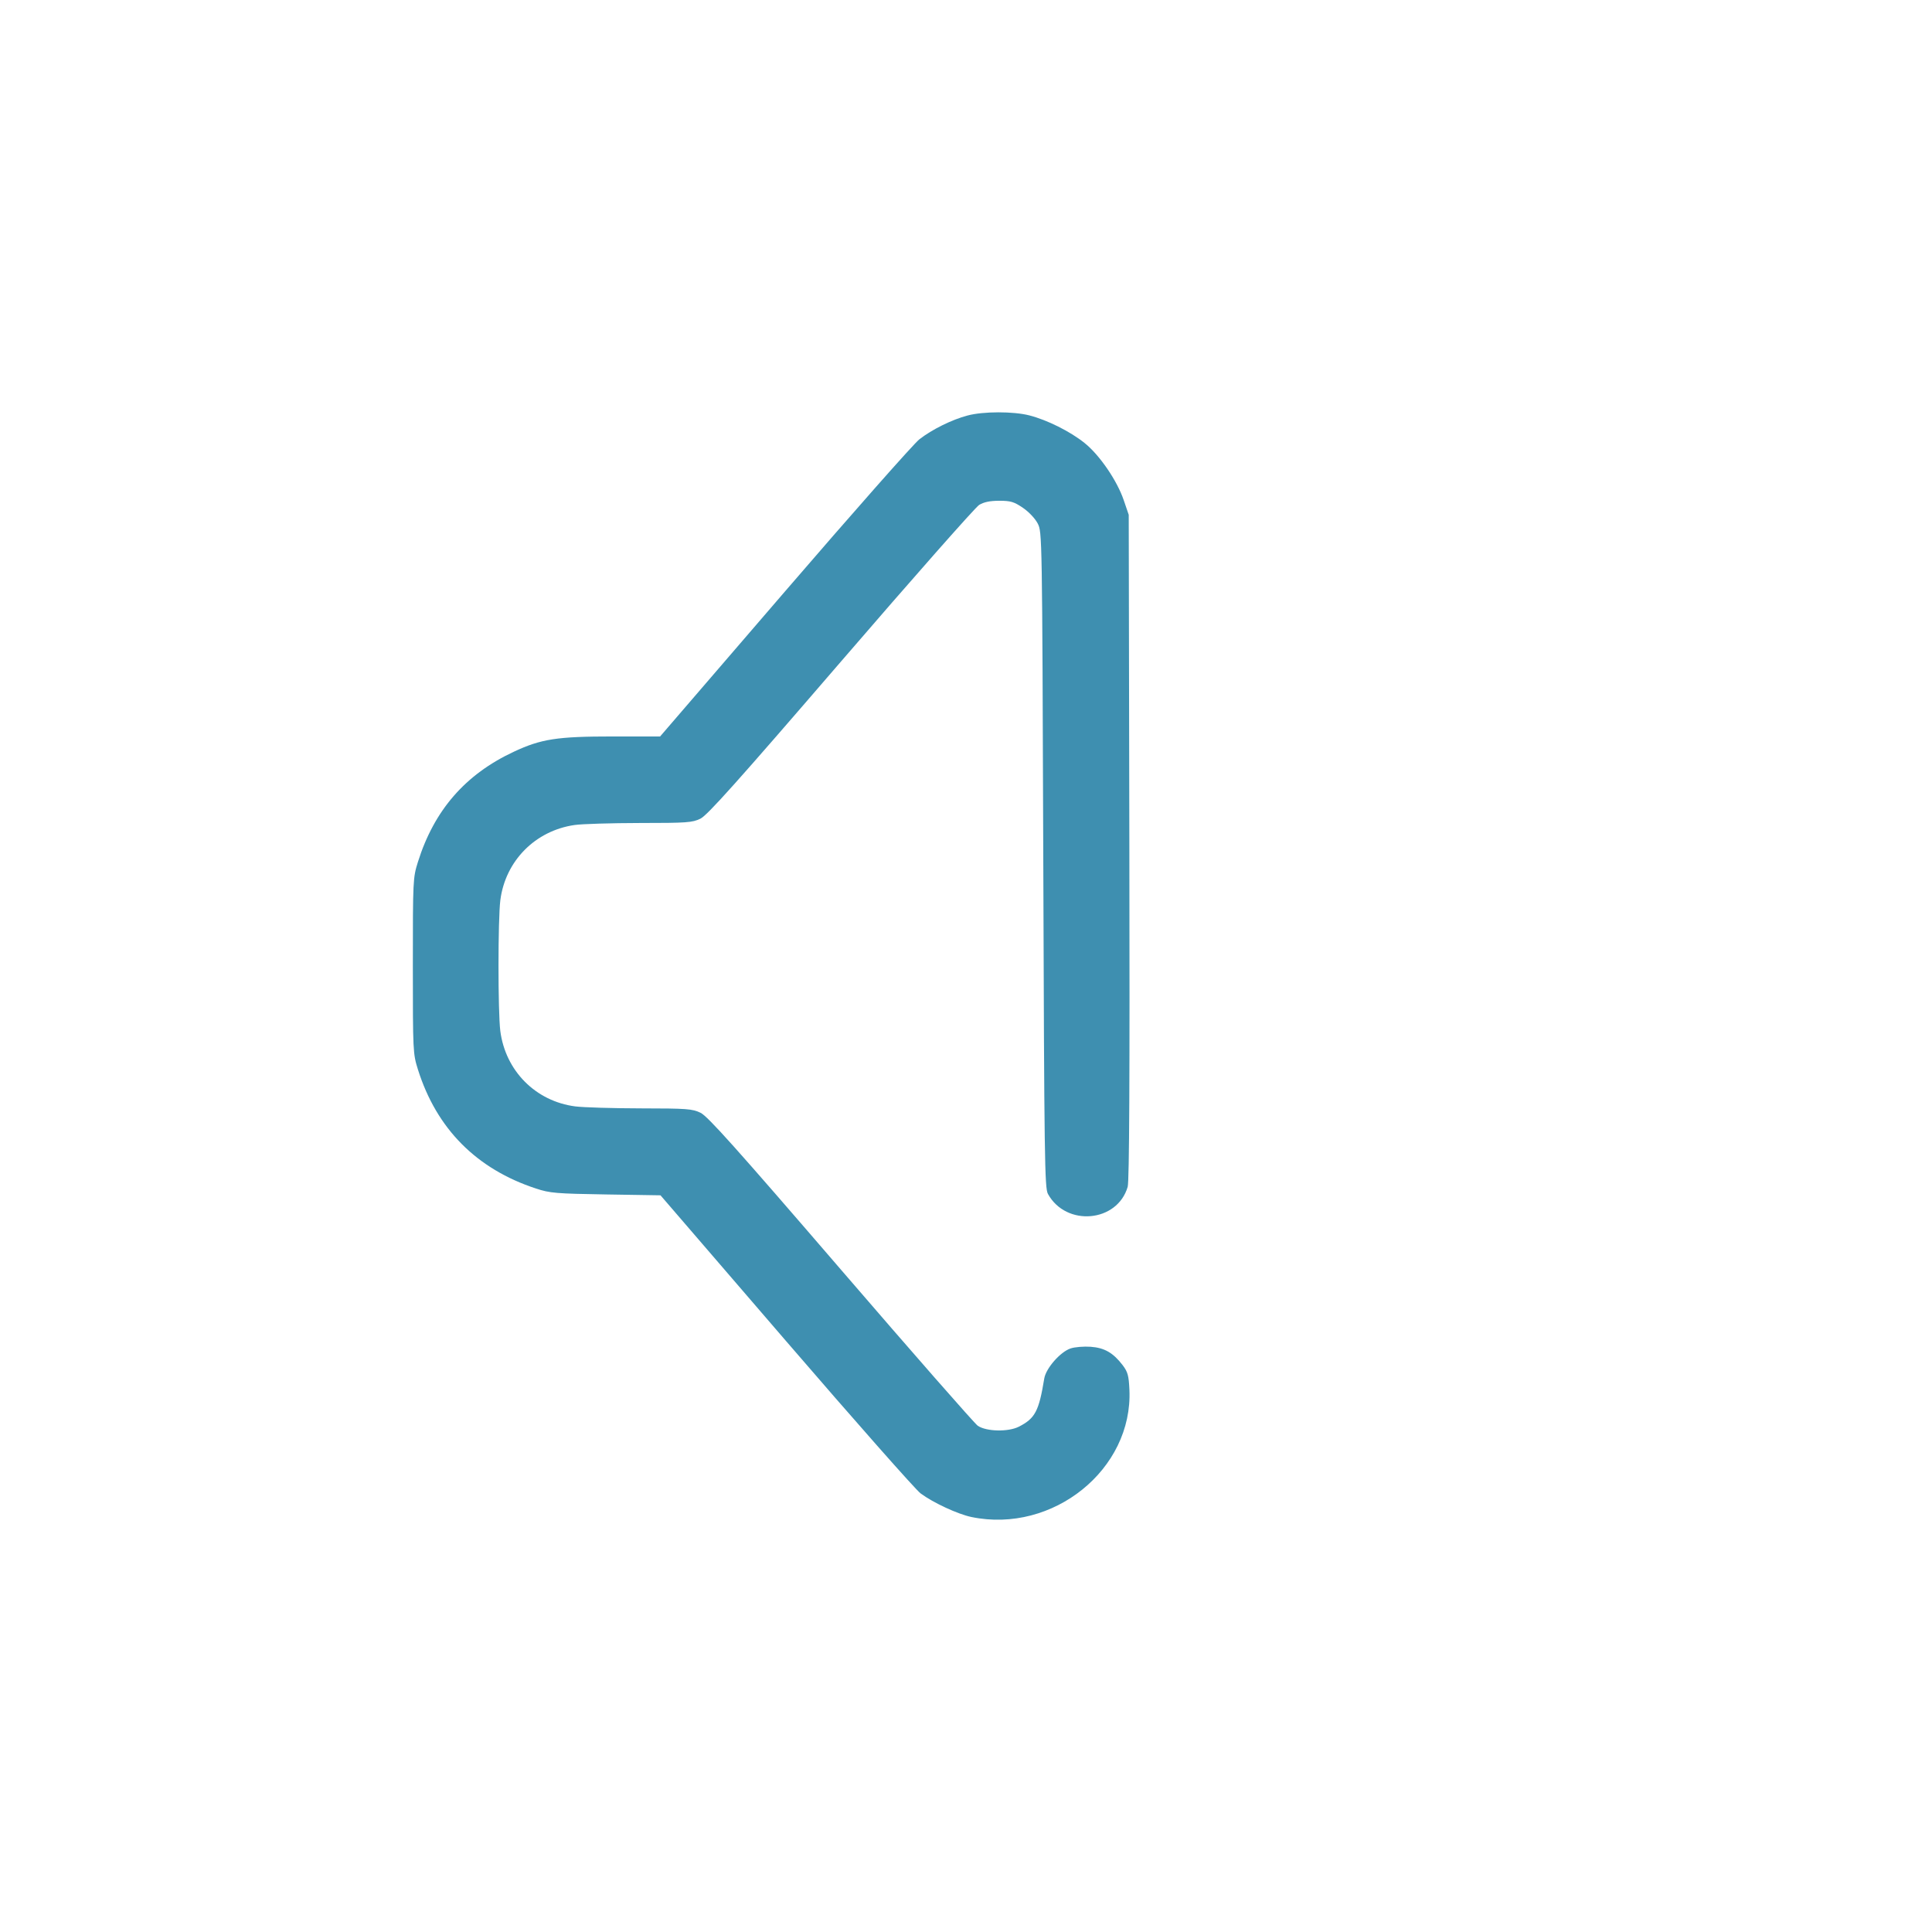
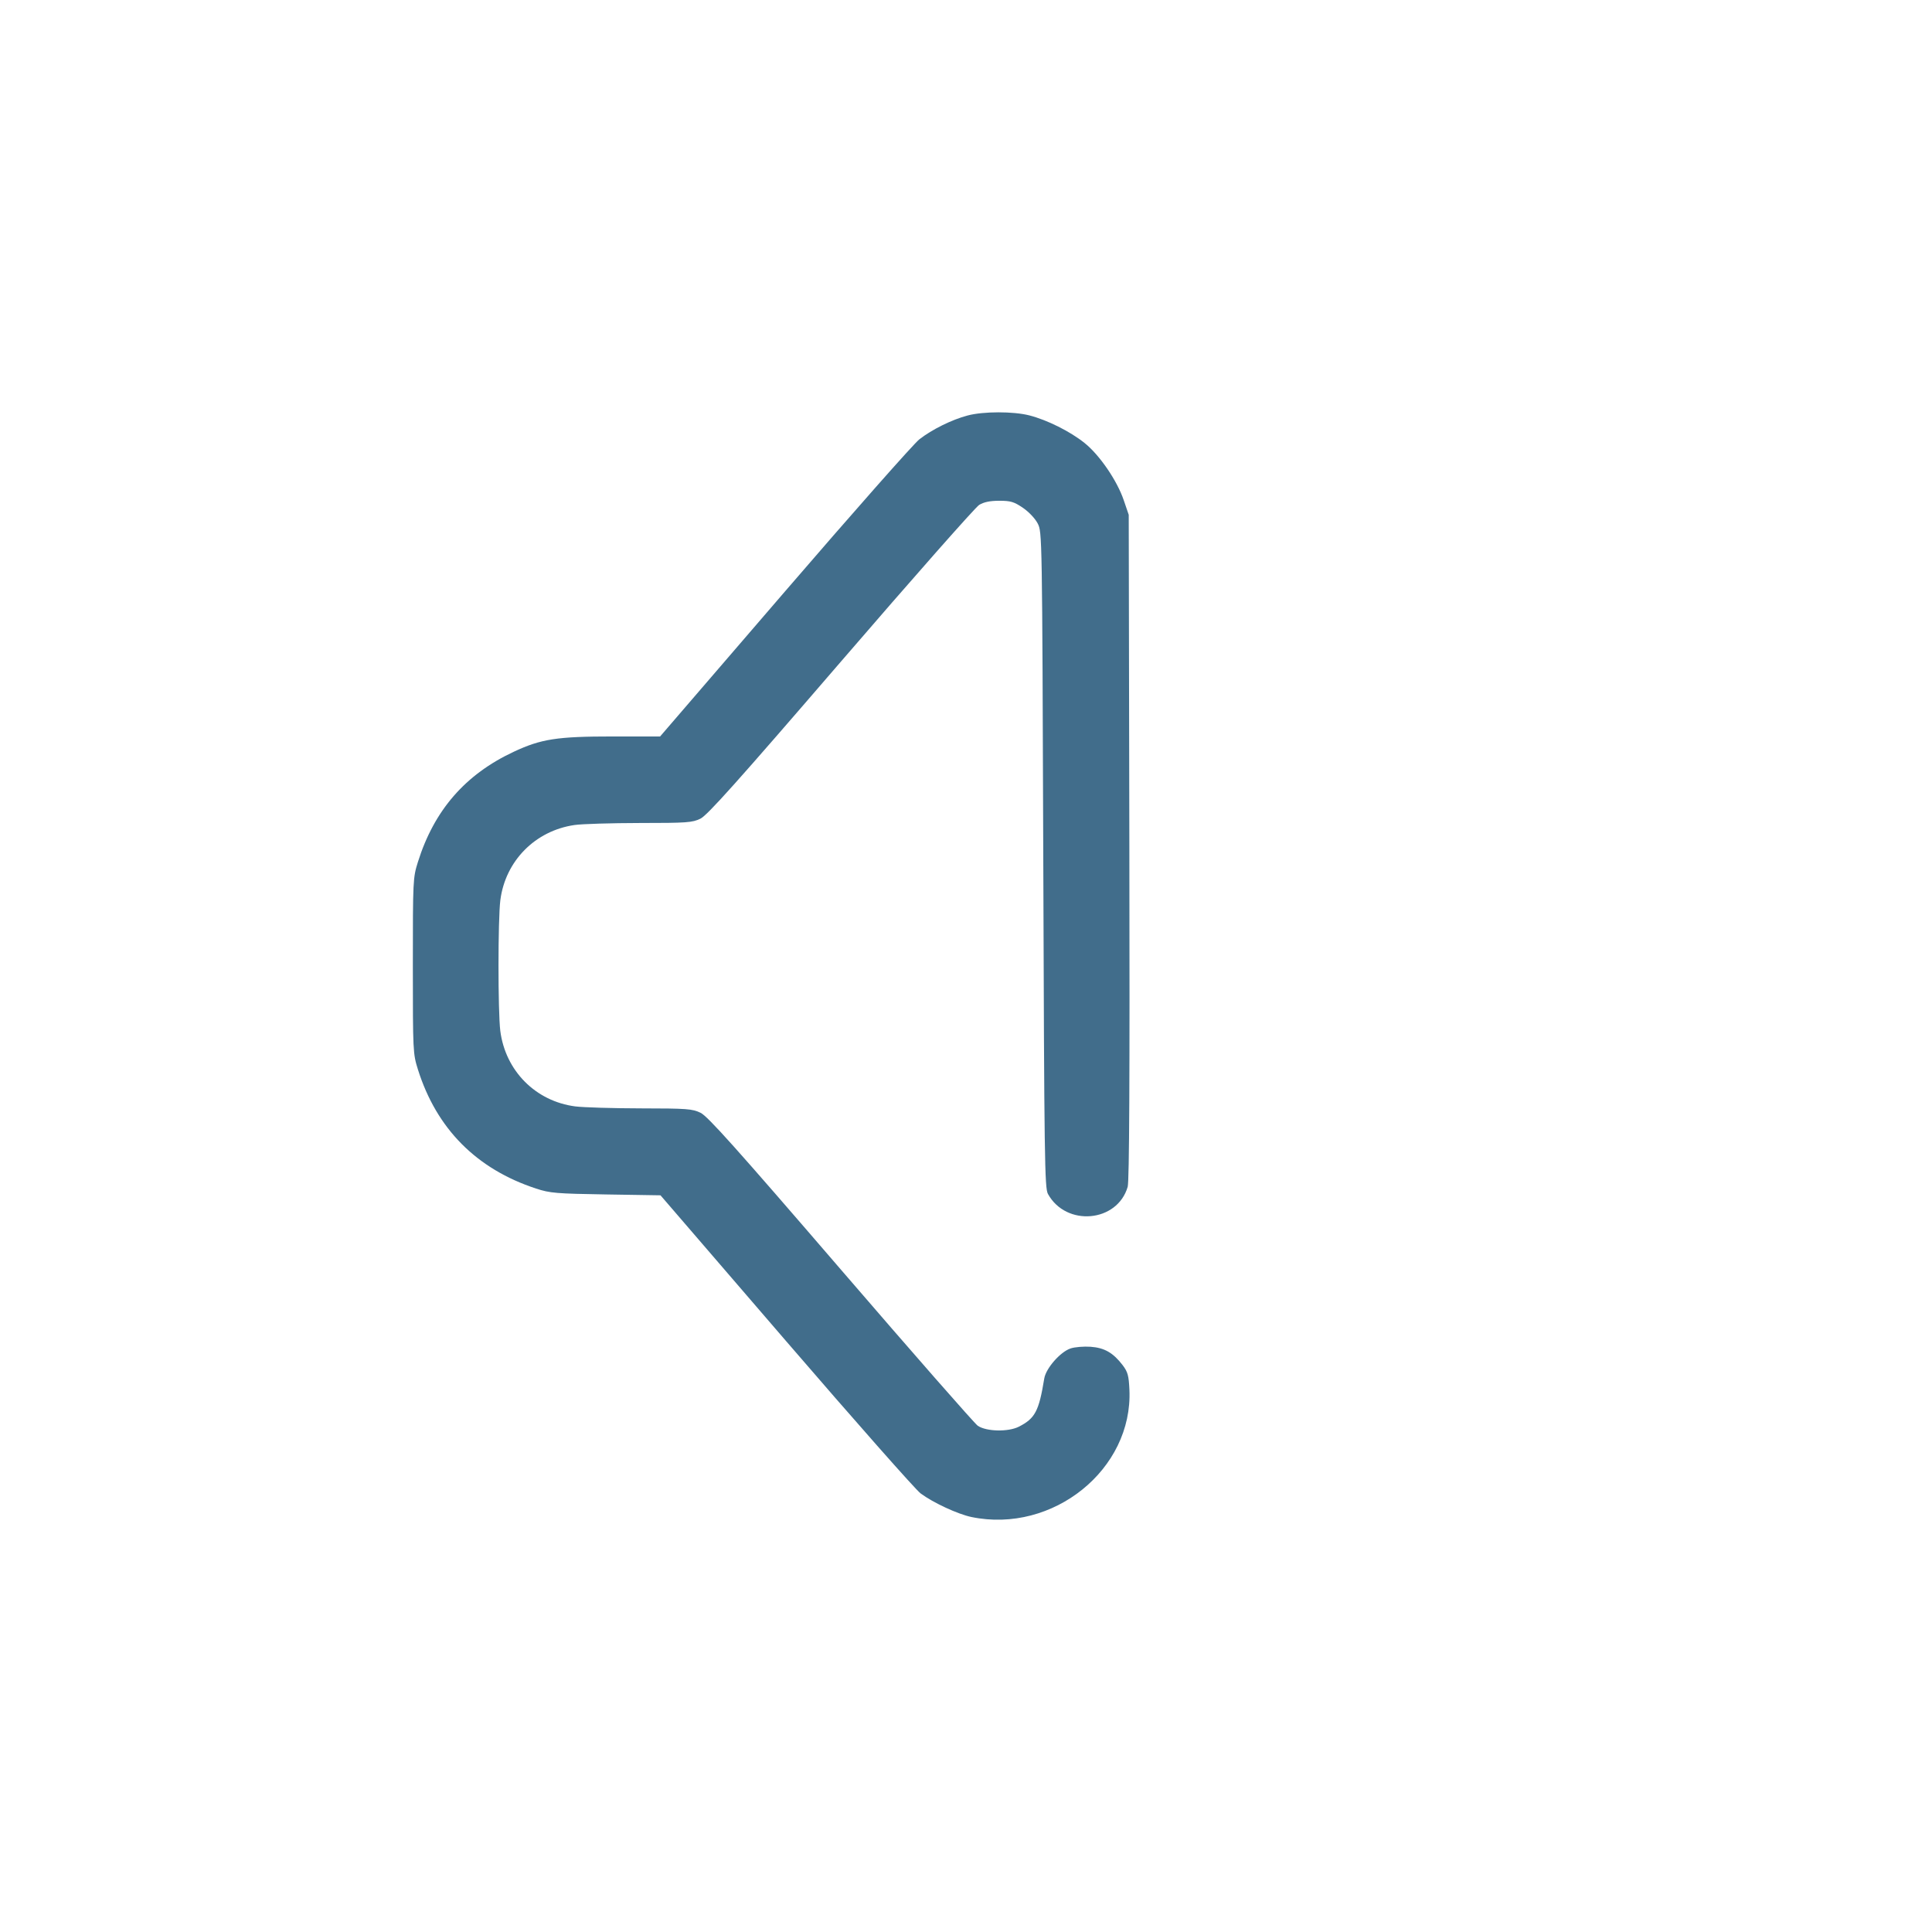
- <svg xmlns="http://www.w3.org/2000/svg" fill="#3e8fb0" stroke="#3e8fb0" stroke-width="0" viewBox="-4.8 -4.8 33.60 33.60" version="1.1" id="svg3" xml:space="preserve">
+ <svg xmlns="http://www.w3.org/2000/svg" style="color:#416D8B;" fill="currentColor" stroke="currentColor" stroke-width="0" viewBox="-4.8 -4.8 33.60 33.60" version="1.1" id="svg3" xml:space="preserve">
  <defs id="defs3" />
-   <g id="SVGRepo_tracerCarrier" stroke="#CCCCCC" stroke-linecap="round" stroke-linejoin="round" stroke-width="0.624" />
-   <path style="fill:#000000" id="path1" />
-   <path d="M 12.028,2.426 C 11.754,2.498 11.41,2.668 11.188,2.841 11.089,2.919 10.034,4.113 8.844,5.495 L 6.68,8.008 H 5.854 c -0.964,0 -1.243,0.043 -1.719,0.266 -0.843,0.394 -1.384,1.016 -1.667,1.917 -0.086,0.275 -0.088,0.311 -0.088,1.804 0,1.493 0.002,1.529 0.088,1.804 0.324,1.031 1.02,1.733 2.056,2.072 0.24,0.079 0.348,0.088 1.213,0.102 l 0.95,0.015 2.182,2.533 c 1.2,1.393 2.254,2.586 2.341,2.651 0.221,0.164 0.647,0.361 0.885,0.411 1.417,0.293 2.81,-0.83 2.747,-2.214 -0.011,-0.246 -0.029,-0.309 -0.116,-0.425 -0.166,-0.217 -0.316,-0.304 -0.558,-0.322 -0.118,-0.008 -0.275,0.004 -0.349,0.029 -0.178,0.059 -0.429,0.345 -0.458,0.523 -0.093,0.569 -0.159,0.694 -0.442,0.838 -0.183,0.093 -0.56,0.086 -0.713,-0.015 C 12.153,19.962 11.082,18.74 9.825,17.281 8.001,15.163 7.509,14.614 7.384,14.553 7.241,14.484 7.151,14.477 6.346,14.476 5.861,14.475 5.348,14.46 5.206,14.442 4.516,14.353 3.991,13.825 3.901,13.13 c -0.042,-0.329 -0.042,-1.946 8.434e-4,-2.277 C 3.99,10.172 4.508,9.647 5.192,9.548 5.321,9.529 5.832,9.514 6.327,9.513 7.146,9.513 7.241,9.506 7.381,9.438 7.502,9.379 8.019,8.802 9.823,6.708 11.081,5.248 12.164,4.021 12.229,3.981 c 0.083,-0.05 0.188,-0.072 0.349,-0.072 0.198,-1.054e-4 0.256,0.017 0.411,0.122 0.104,0.071 0.213,0.186 0.258,0.273 0.077,0.15 0.078,0.178 0.097,5.849 0.017,5.21 0.024,5.708 0.081,5.811 0.317,0.575 1.207,0.496 1.387,-0.124 0.028,-0.097 0.037,-1.882 0.029,-5.913 L 14.83,4.153 14.744,3.901 C 14.629,3.56 14.323,3.113 14.063,2.905 13.813,2.704 13.413,2.504 13.101,2.424 12.823,2.353 12.302,2.353 12.028,2.426" stroke="none" fill="#f0acfc" fill-rule="evenodd" id="path1-9" style="fill:#3e8fb0;fill-opacity:1;stroke-width:9.02669e-06" />
+   <g id="SVGRepo_tracerCarrier" stroke-linecap="round" stroke-linejoin="round" stroke-width="0.624" />
+   <path style="fill:currentColor" id="path1" />
+   <path d="M 12.028,2.426 C 11.754,2.498 11.41,2.668 11.188,2.841 11.089,2.919 10.034,4.113 8.844,5.495 L 6.68,8.008 H 5.854 c -0.964,0 -1.243,0.043 -1.719,0.266 -0.843,0.394 -1.384,1.016 -1.667,1.917 -0.086,0.275 -0.088,0.311 -0.088,1.804 0,1.493 0.002,1.529 0.088,1.804 0.324,1.031 1.02,1.733 2.056,2.072 0.24,0.079 0.348,0.088 1.213,0.102 l 0.95,0.015 2.182,2.533 c 1.2,1.393 2.254,2.586 2.341,2.651 0.221,0.164 0.647,0.361 0.885,0.411 1.417,0.293 2.81,-0.83 2.747,-2.214 -0.011,-0.246 -0.029,-0.309 -0.116,-0.425 -0.166,-0.217 -0.316,-0.304 -0.558,-0.322 -0.118,-0.008 -0.275,0.004 -0.349,0.029 -0.178,0.059 -0.429,0.345 -0.458,0.523 -0.093,0.569 -0.159,0.694 -0.442,0.838 -0.183,0.093 -0.56,0.086 -0.713,-0.015 C 12.153,19.962 11.082,18.74 9.825,17.281 8.001,15.163 7.509,14.614 7.384,14.553 7.241,14.484 7.151,14.477 6.346,14.476 5.861,14.475 5.348,14.46 5.206,14.442 4.516,14.353 3.991,13.825 3.901,13.13 c -0.042,-0.329 -0.042,-1.946 8.434e-4,-2.277 C 3.99,10.172 4.508,9.647 5.192,9.548 5.321,9.529 5.832,9.514 6.327,9.513 7.146,9.513 7.241,9.506 7.381,9.438 7.502,9.379 8.019,8.802 9.823,6.708 11.081,5.248 12.164,4.021 12.229,3.981 c 0.083,-0.05 0.188,-0.072 0.349,-0.072 0.198,-1.054e-4 0.256,0.017 0.411,0.122 0.104,0.071 0.213,0.186 0.258,0.273 0.077,0.15 0.078,0.178 0.097,5.849 0.017,5.21 0.024,5.708 0.081,5.811 0.317,0.575 1.207,0.496 1.387,-0.124 0.028,-0.097 0.037,-1.882 0.029,-5.913 L 14.83,4.153 14.744,3.901 C 14.629,3.56 14.323,3.113 14.063,2.905 13.813,2.704 13.413,2.504 13.101,2.424 12.823,2.353 12.302,2.353 12.028,2.426" stroke="none" fill="currentColor" fill-rule="evenodd" id="path1-9" style="fill:currentColor;fill-opacity:1;stroke-width:9.02669e-06" />
</svg>
